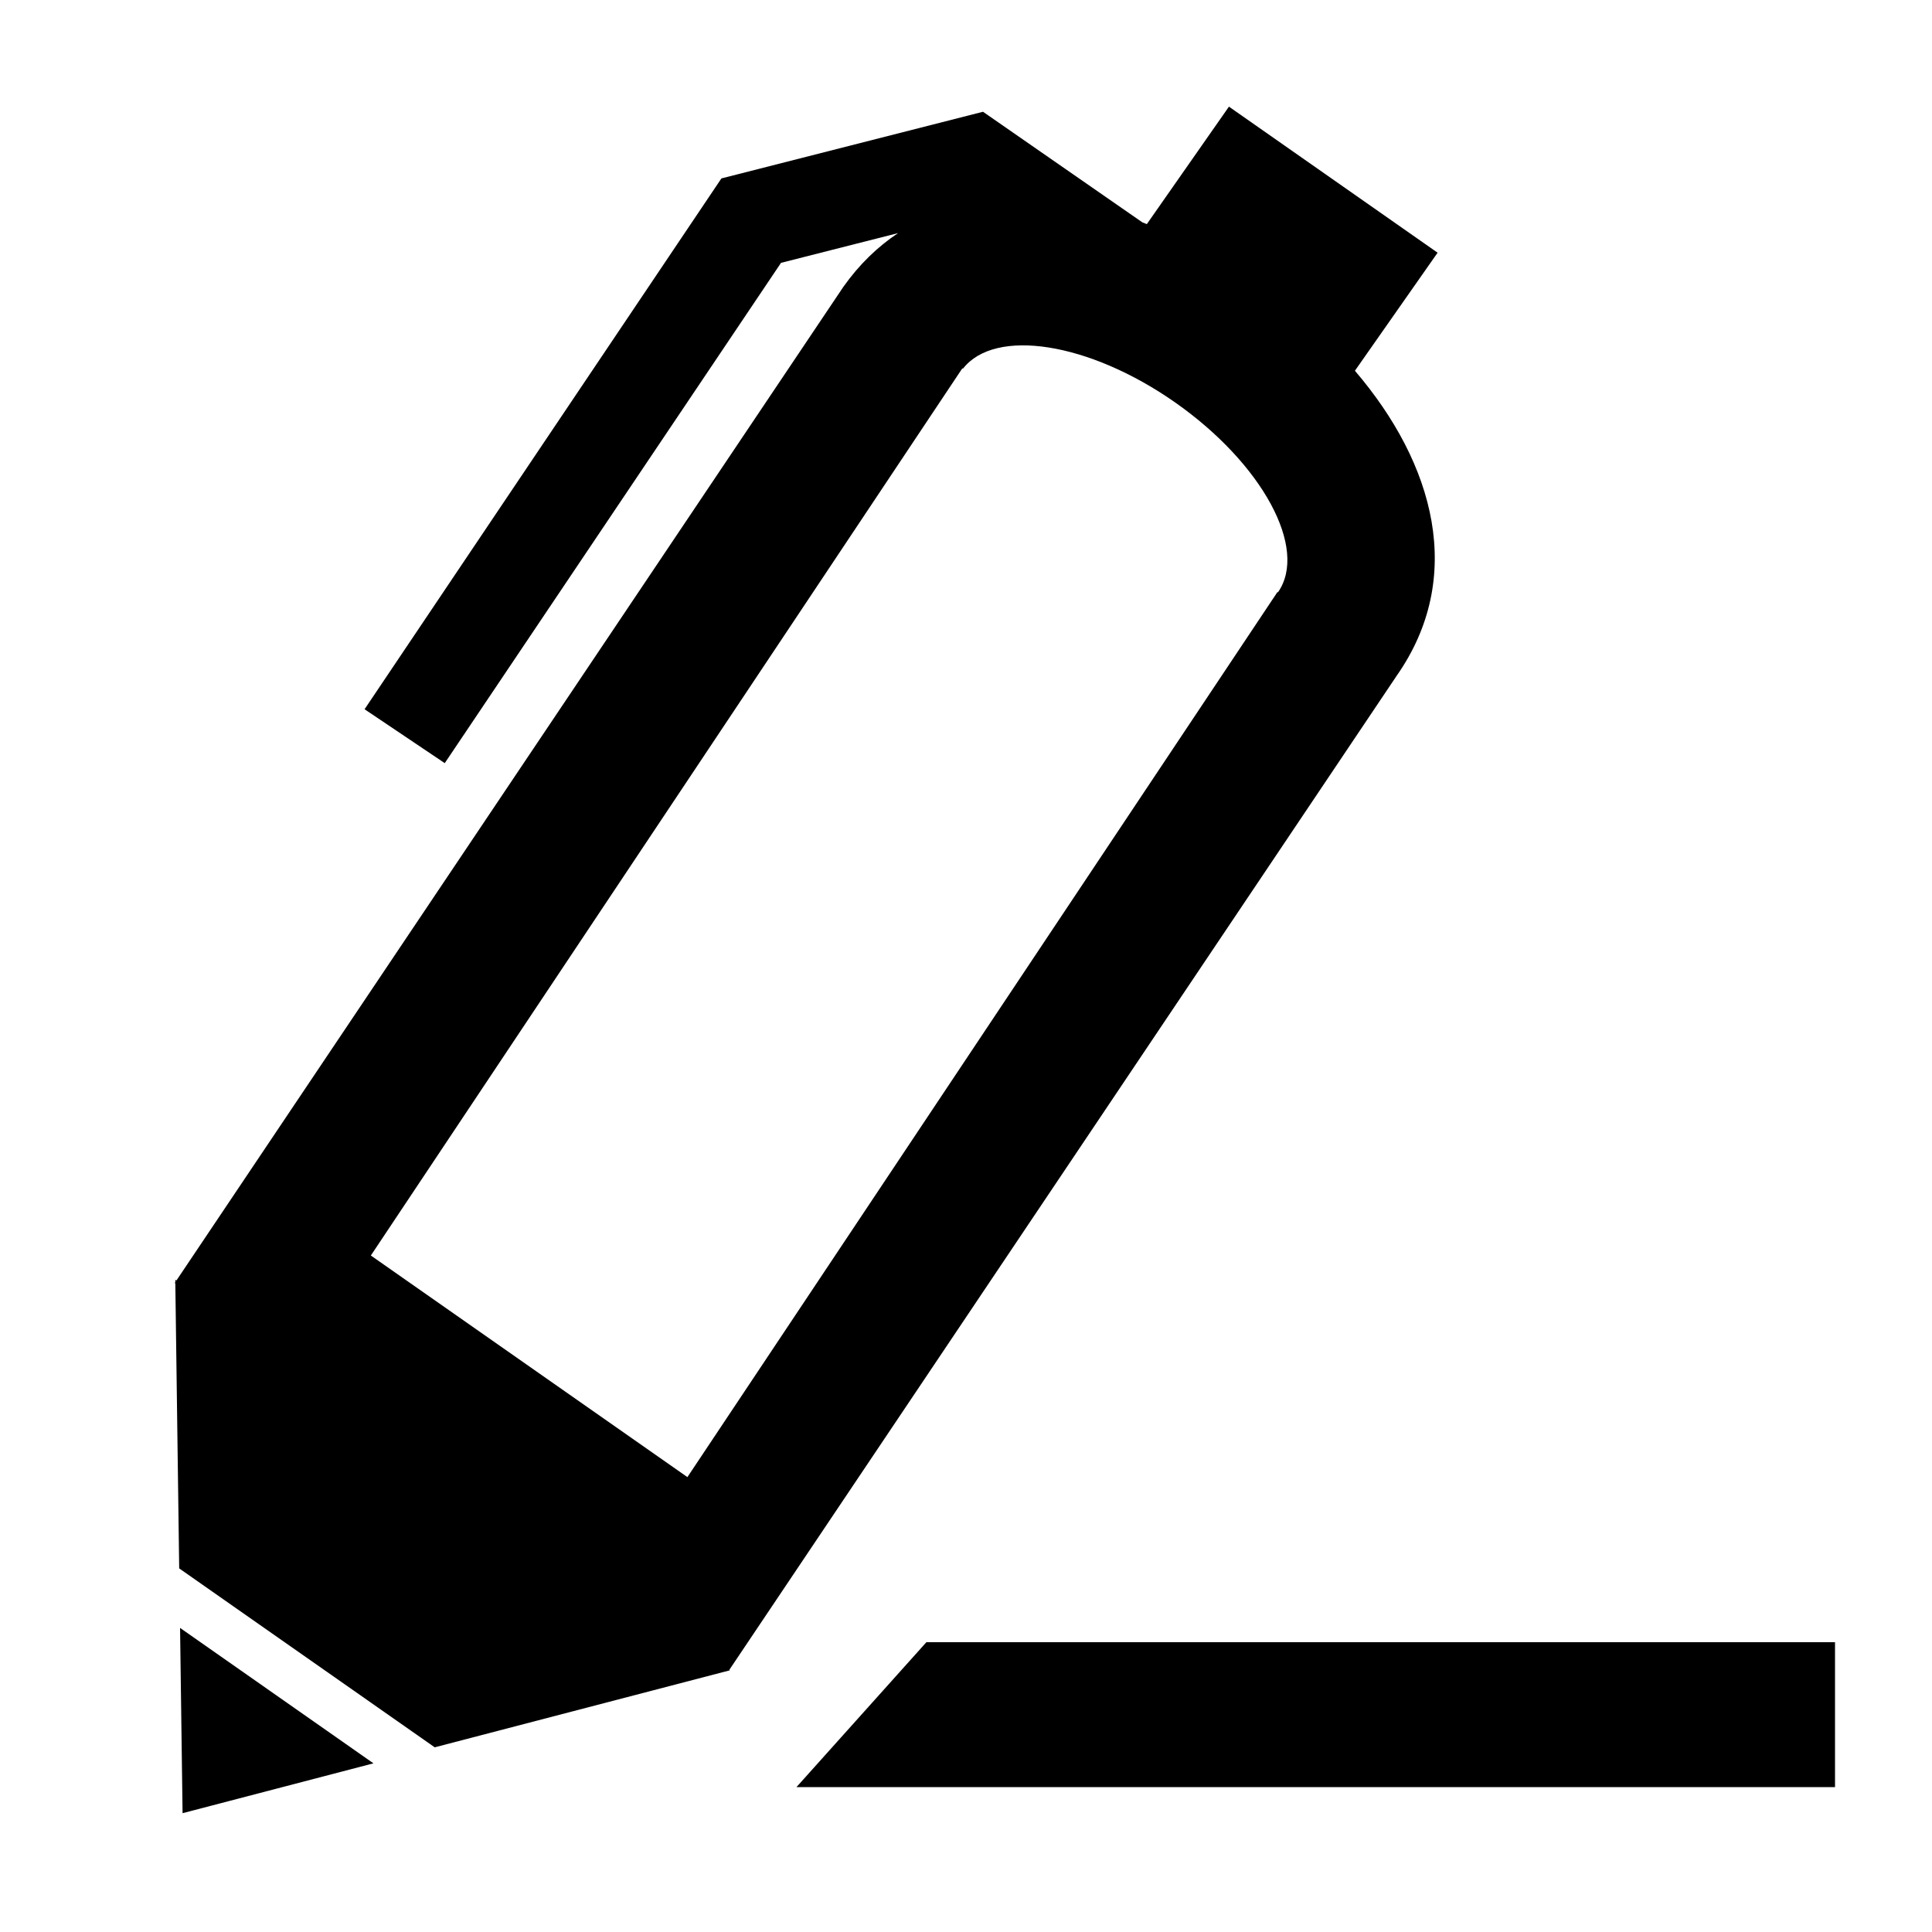
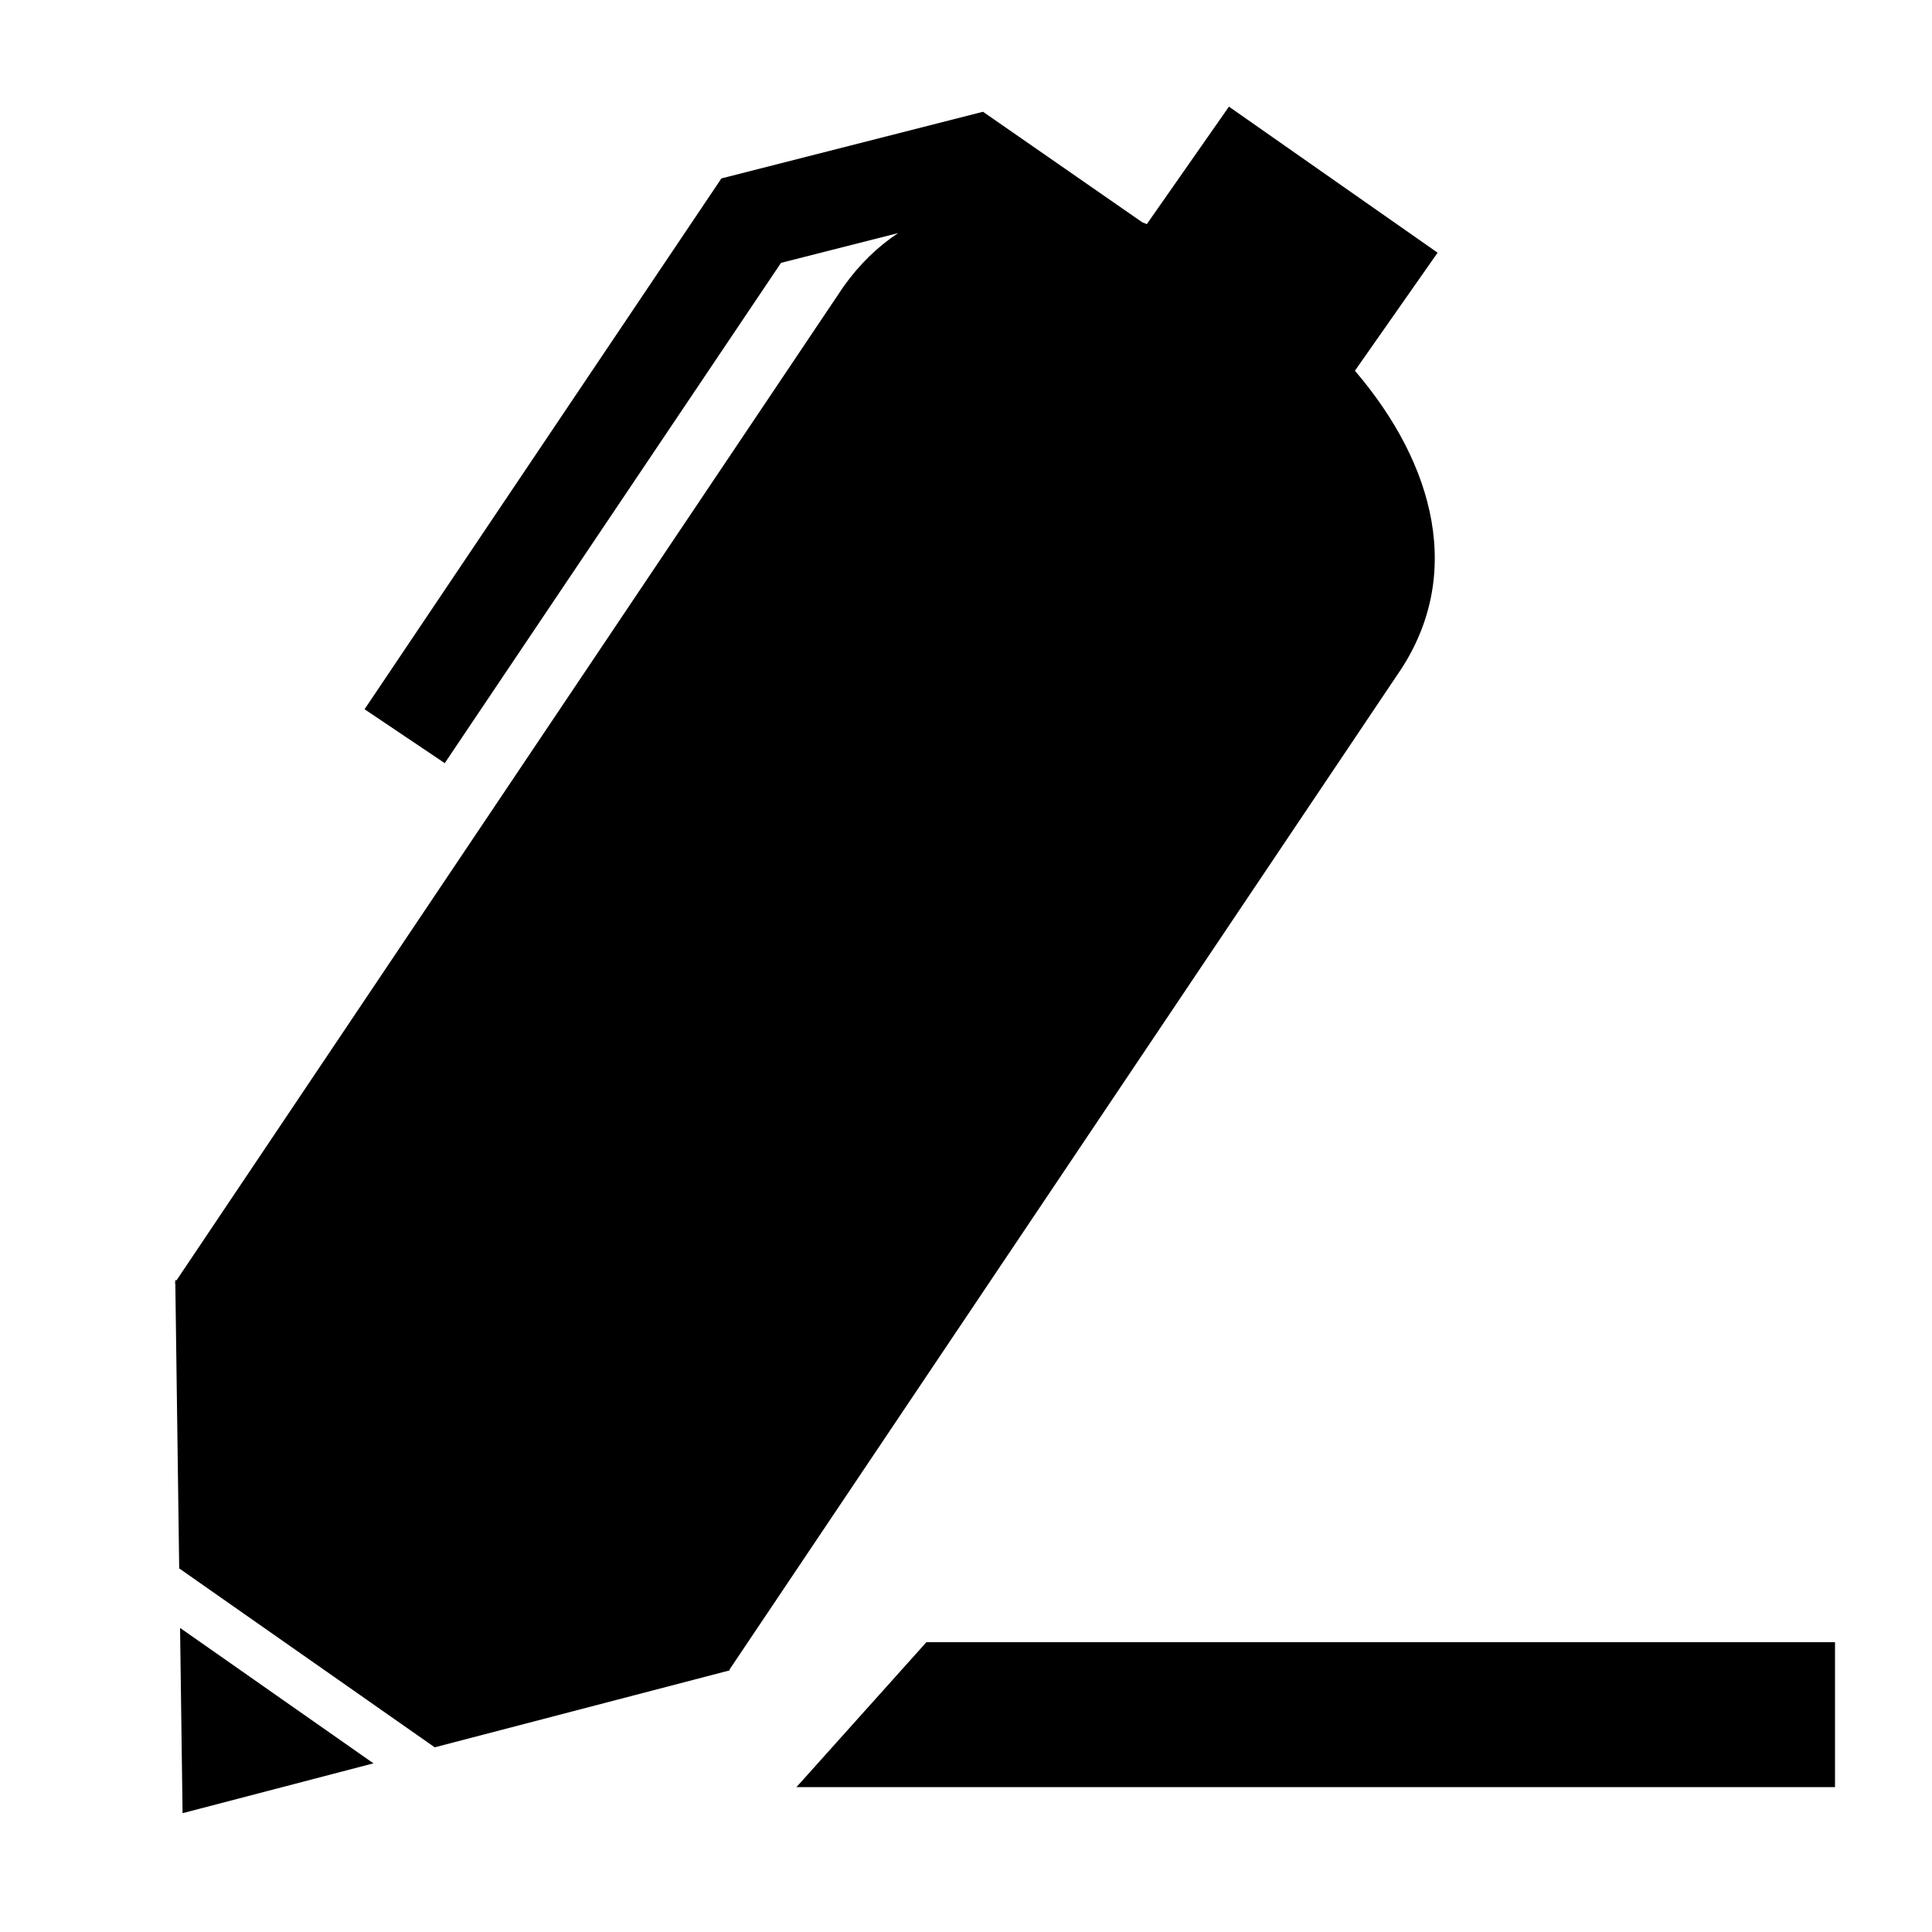
<svg xmlns="http://www.w3.org/2000/svg" viewBox="0 0 20 20" fill-rule="evenodd">
-   <path class="ck-icon__fill" d="M10.126 2.268L2.002 13.874l1.895 1.852 2.521 1.402L14.47 5.481l-1.543-2.568-2.801-.645z" fill="none" />
+   <path class="ck-icon__fill" d="M10.126 2.268L2.002 13.874l1.895 1.852 2.521 1.402L14.47 5.481l-1.543-2.568-2.801-.645z" />
  <path d="M4.5 18.088l-2.645-1.852-.04-2.95-.006-.005.006-.008v-.025l.011.008L8.73 2.97c.165-.233.356-.417.567-.557l-1.212.308L4.604 7.9l-.83-.558 3.694-5.495 2.708-.69 1.65 1.145.046.018.85-1.216 2.16 1.512-.856 1.222c.828.967 1.144 2.141.432 3.158L7.55 17.286l.006.005-3.055.797H4.5zm-.634.166l-1.976.516-.026-1.918 2.002 1.402zM9.968 3.817l-.006-.004-6.123 9.184 3.277 2.294 6.108-9.162.005.003c.317-.452-.16-1.332-1.064-1.966-.891-.624-1.865-.776-2.197-.349zM8.245 18.5L9.59 17h9.406v1.5H8.245z" fill-rule="nonzero" />
</svg>
